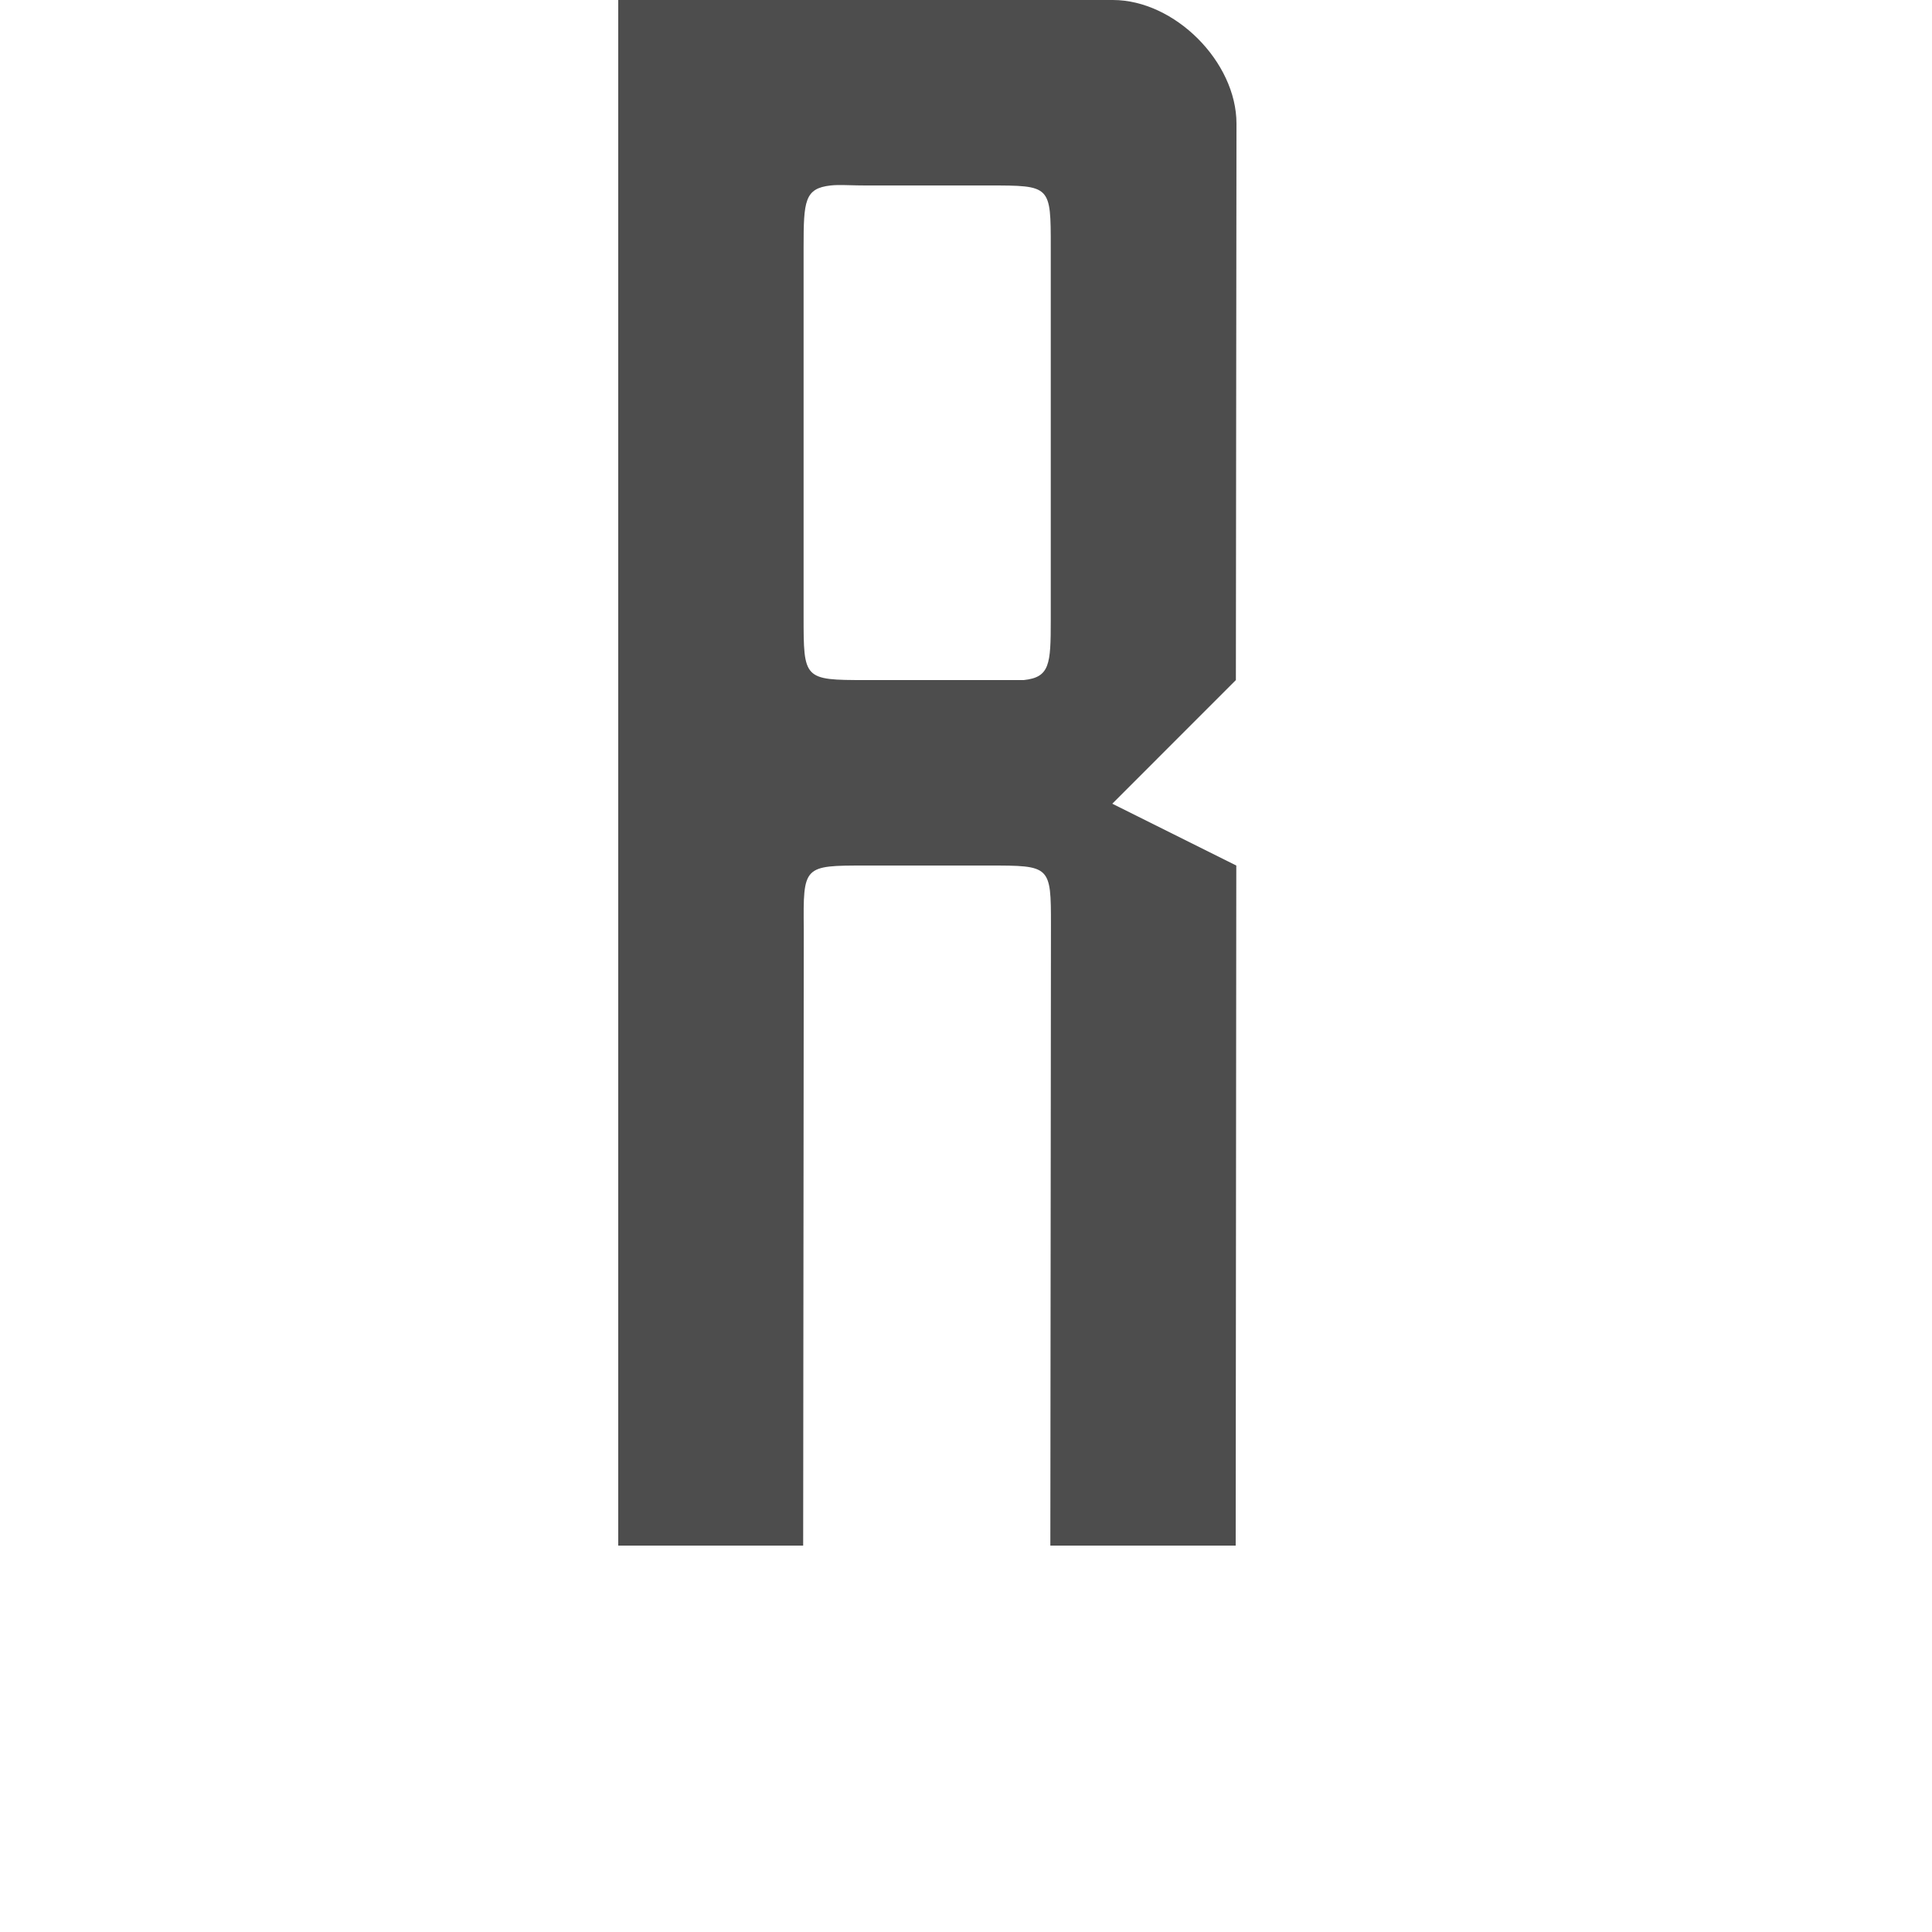
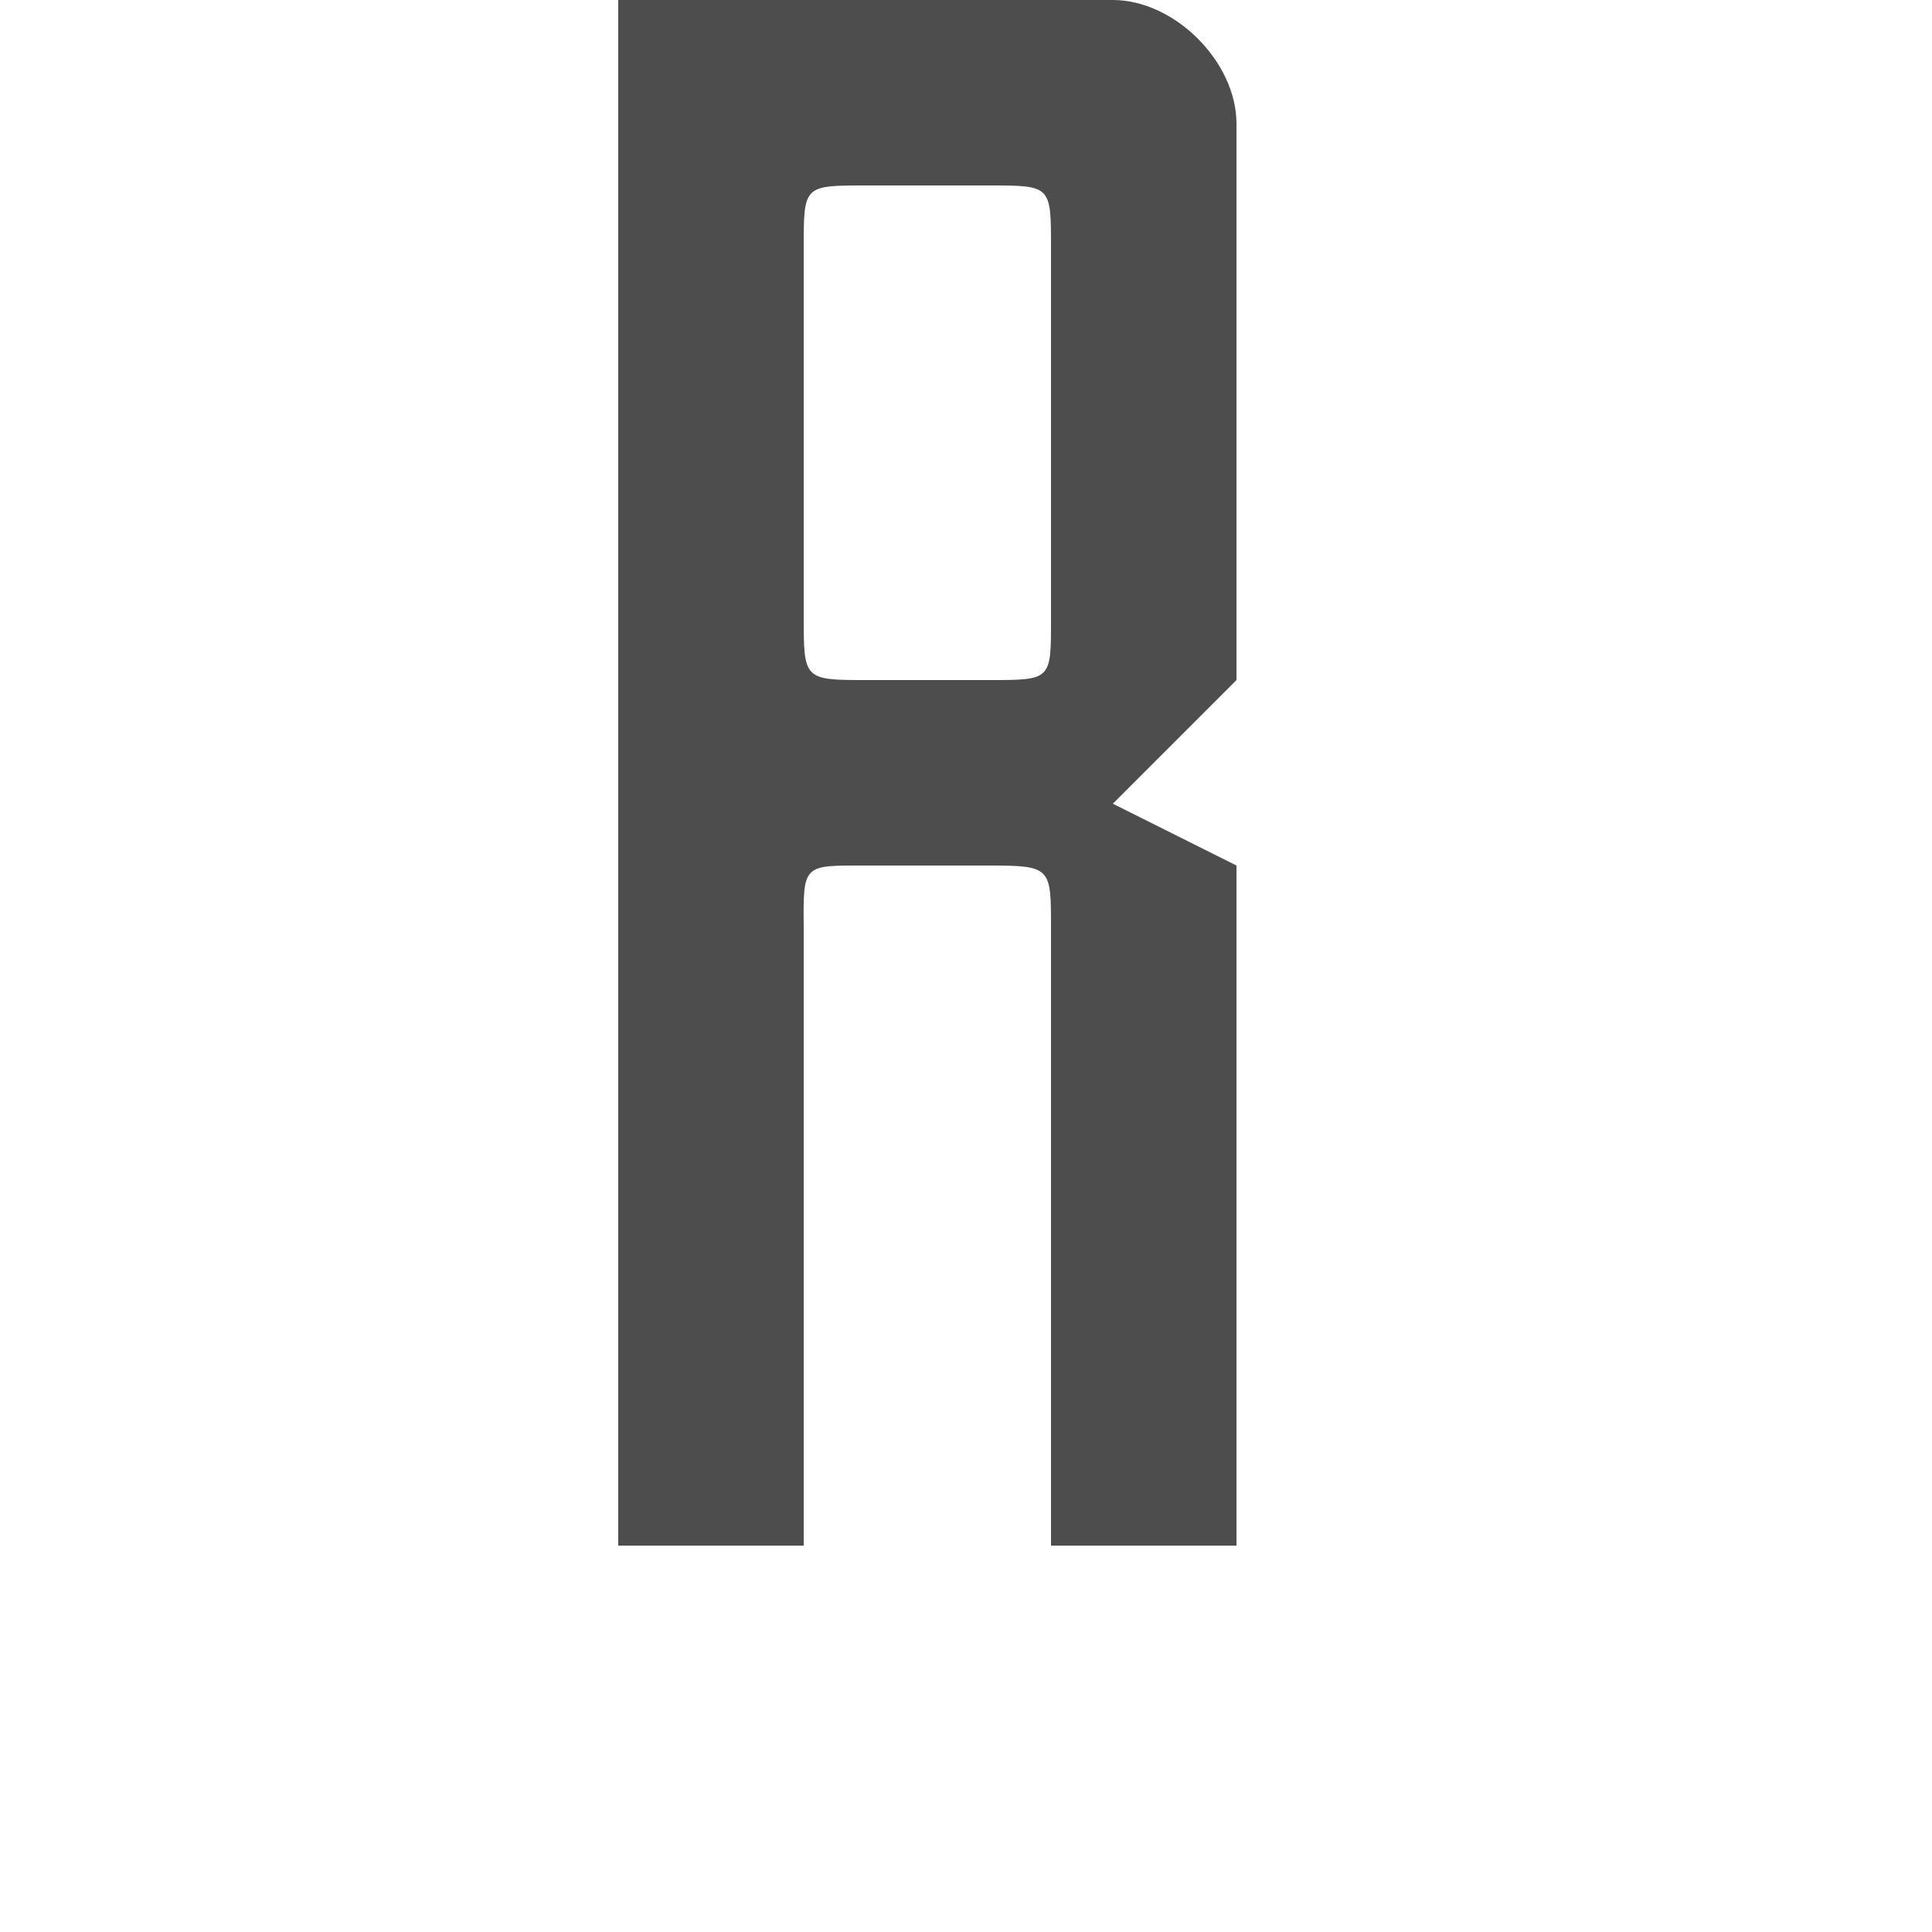
<svg xmlns="http://www.w3.org/2000/svg" width="1000" height="1000" id="svg3373" version="1.1">
  <defs id="defs3375" />
  <g id="layer1" transform="translate(0,-52.36218)">
-     <path style="fill:#4d4d4d;fill-opacity:1;stroke:none;display:inline" d="M 320 0 L 320 800 L 415.719 800 L 416.031 481 C 415.711 448 415.727 448 448.031 448 L 511.75 448 C 543.734 448 544.004 448 543.969 479 L 543.656 800 L 639.594 800 L 639.906 448 L 575.719 416 L 639.688 352 L 640 64 C 640 32 608.015 9.4739031e-15 576.031 0 L 320 0 z M 433.531 95.781 C 437.35 95.711 441.942 96 447.938 96 L 511.906 96 C 543.89 96 543.875 96 543.875 128 L 543.875 321 C 543.875 343.881 543.388 350.57 529.906 352 L 447.938 352 C 415.954 352 415.938 351.629 415.938 319 L 415.938 128 C 415.938 104 416.456 97.5 429.938 96 C 431.062 95.875 432.258 95.805 433.531 95.781 z " transform="translate(0,52.36218)" id="path69747" />
+     <path id="path69745" d="m 448,148.362 64,0 c 31.984,0 32,0 32,32 l 0,193 c 0,30.999 0.043,31 -32,31 l -64,-1e-5 c -31.984,-10e-6 -32,-0.371 -32,-33 l 0,-191 c 0,-32.001 0.016,-32.001 32,-32 z m -32,384 c -0.32,-33 -0.238,-31.999 32.066,-31.999 l -0.066,0 64,0 c 31.984,0 32,1 32,31.999 l 0,320 96,0 9.7e-4,-352 L 576,468.362 640,404.362 640,116.362 C 640,84.362 607.984,52.362 576,52.362 l -256,0 0,800 96,0" style="fill:#4d4d4d;fill-opacity:1;stroke:none;display:inline" />
  </g>
</svg>
